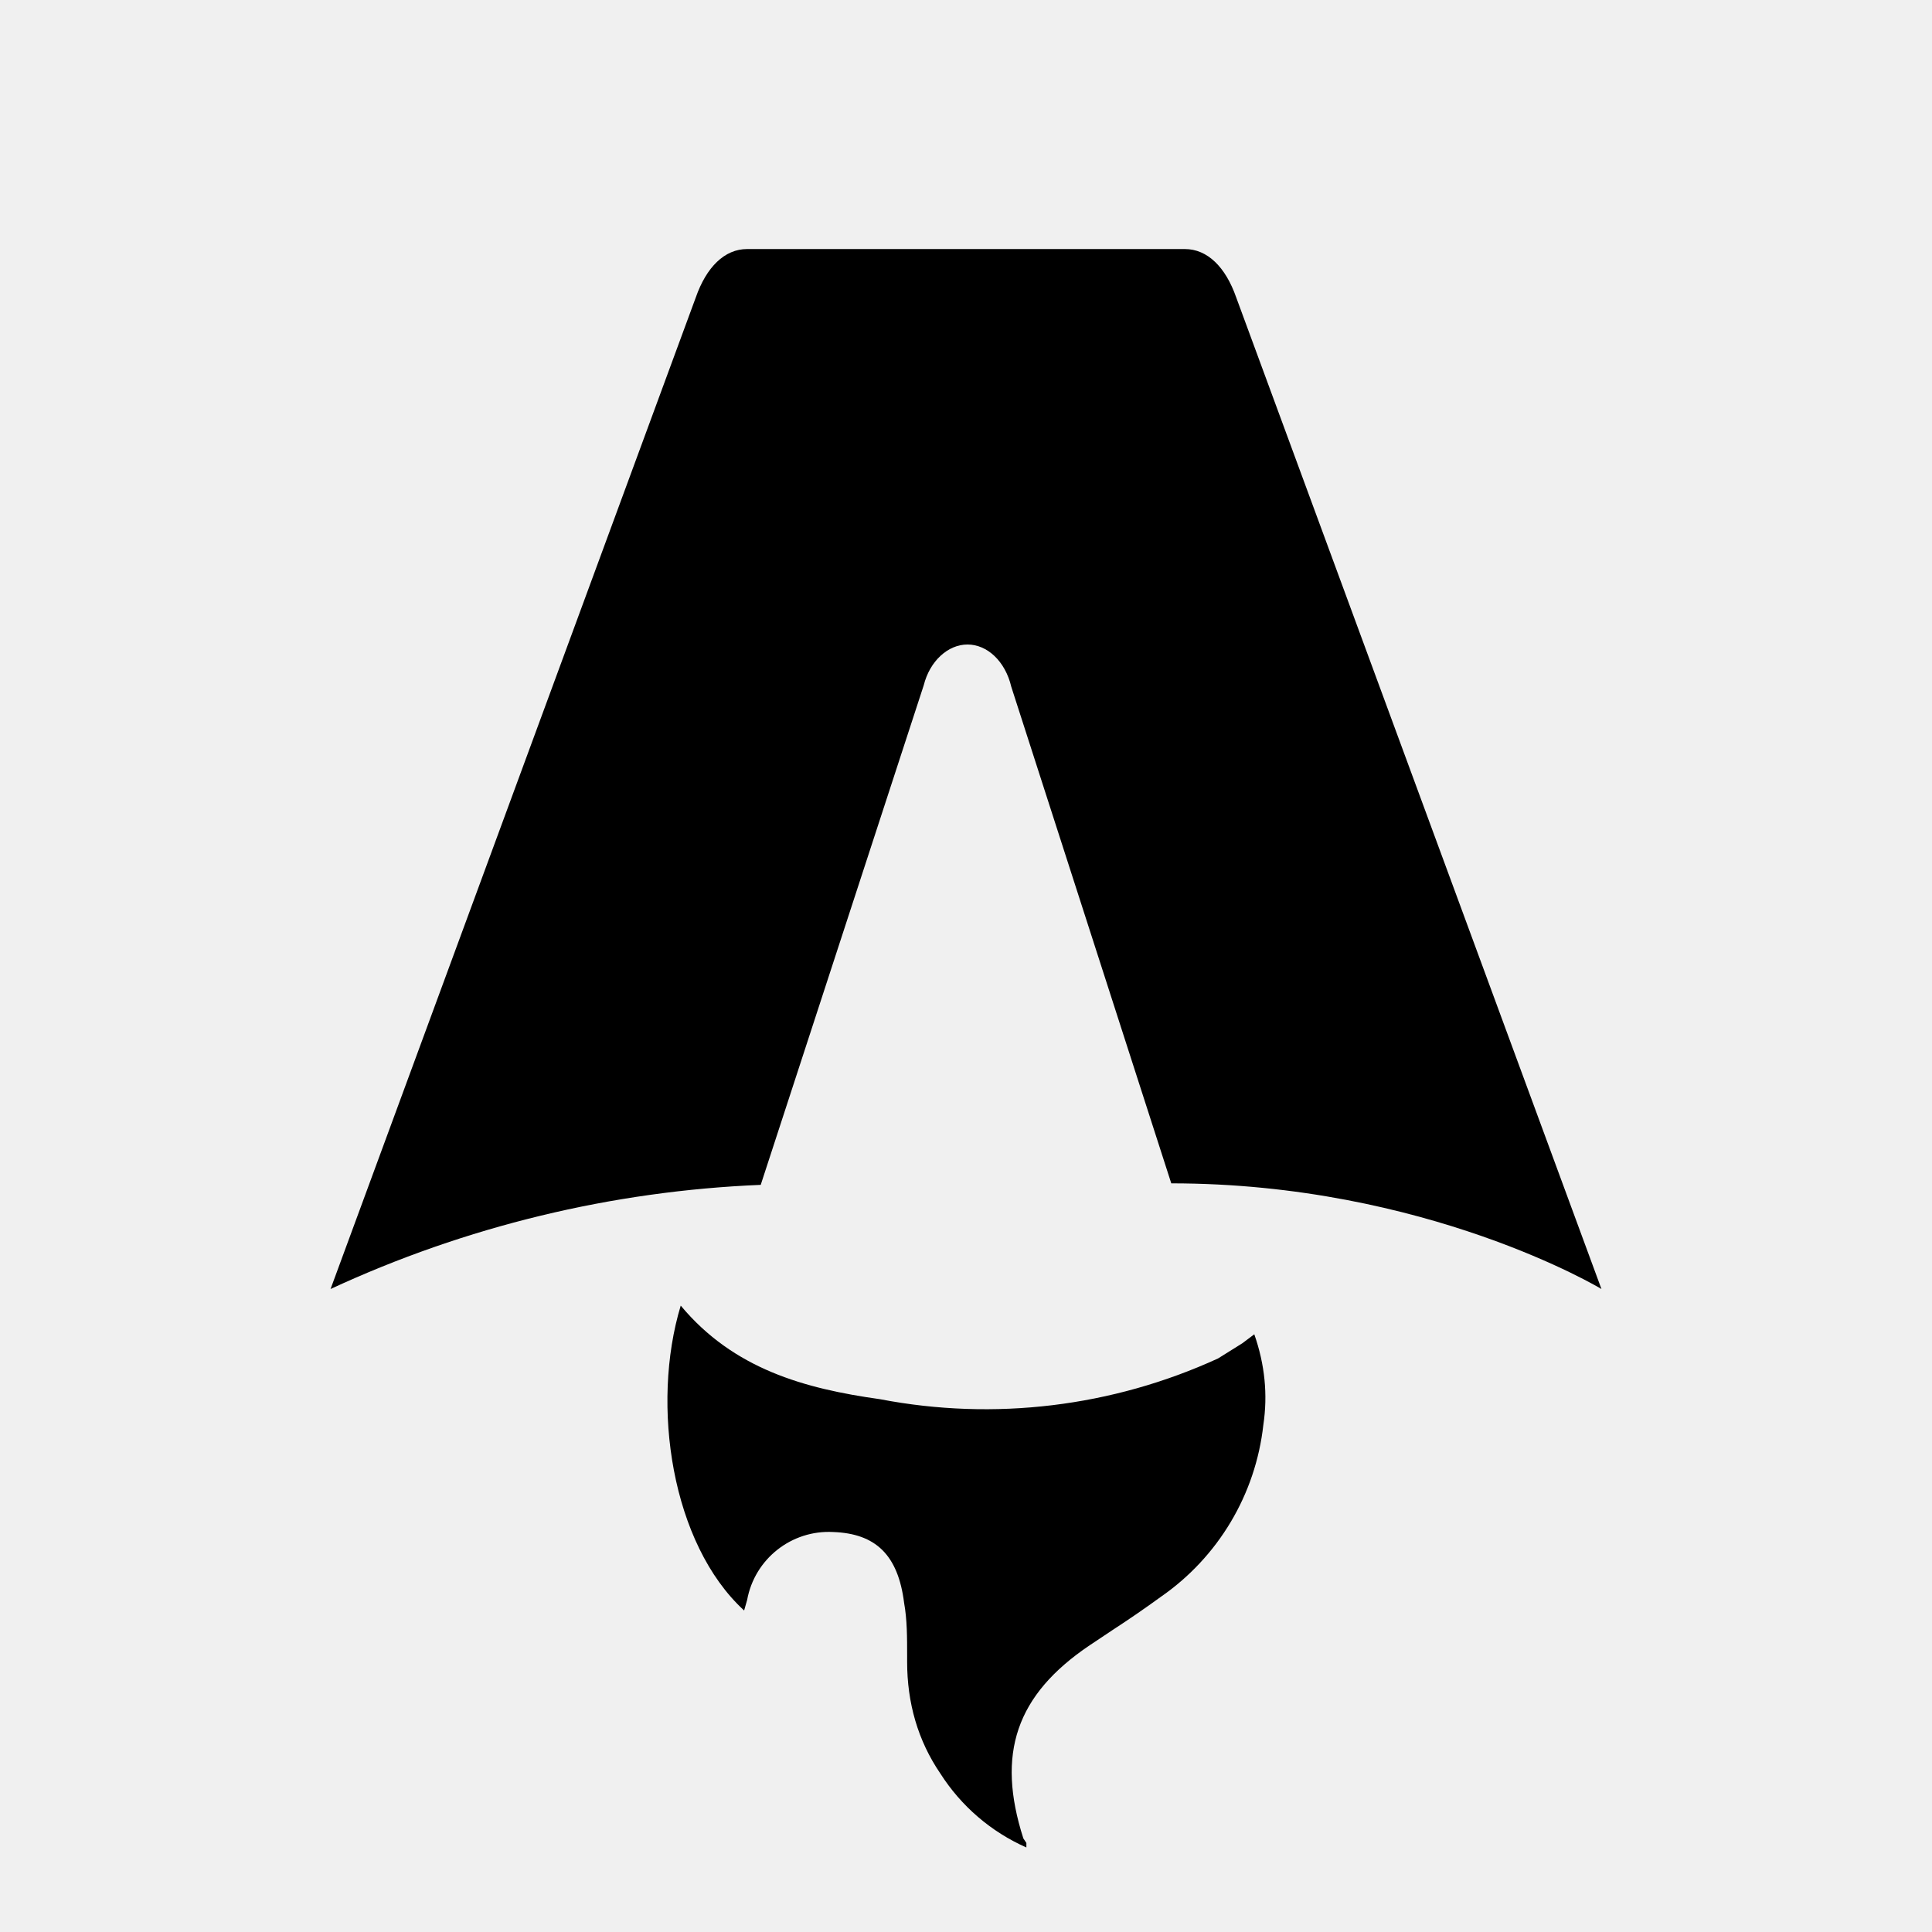
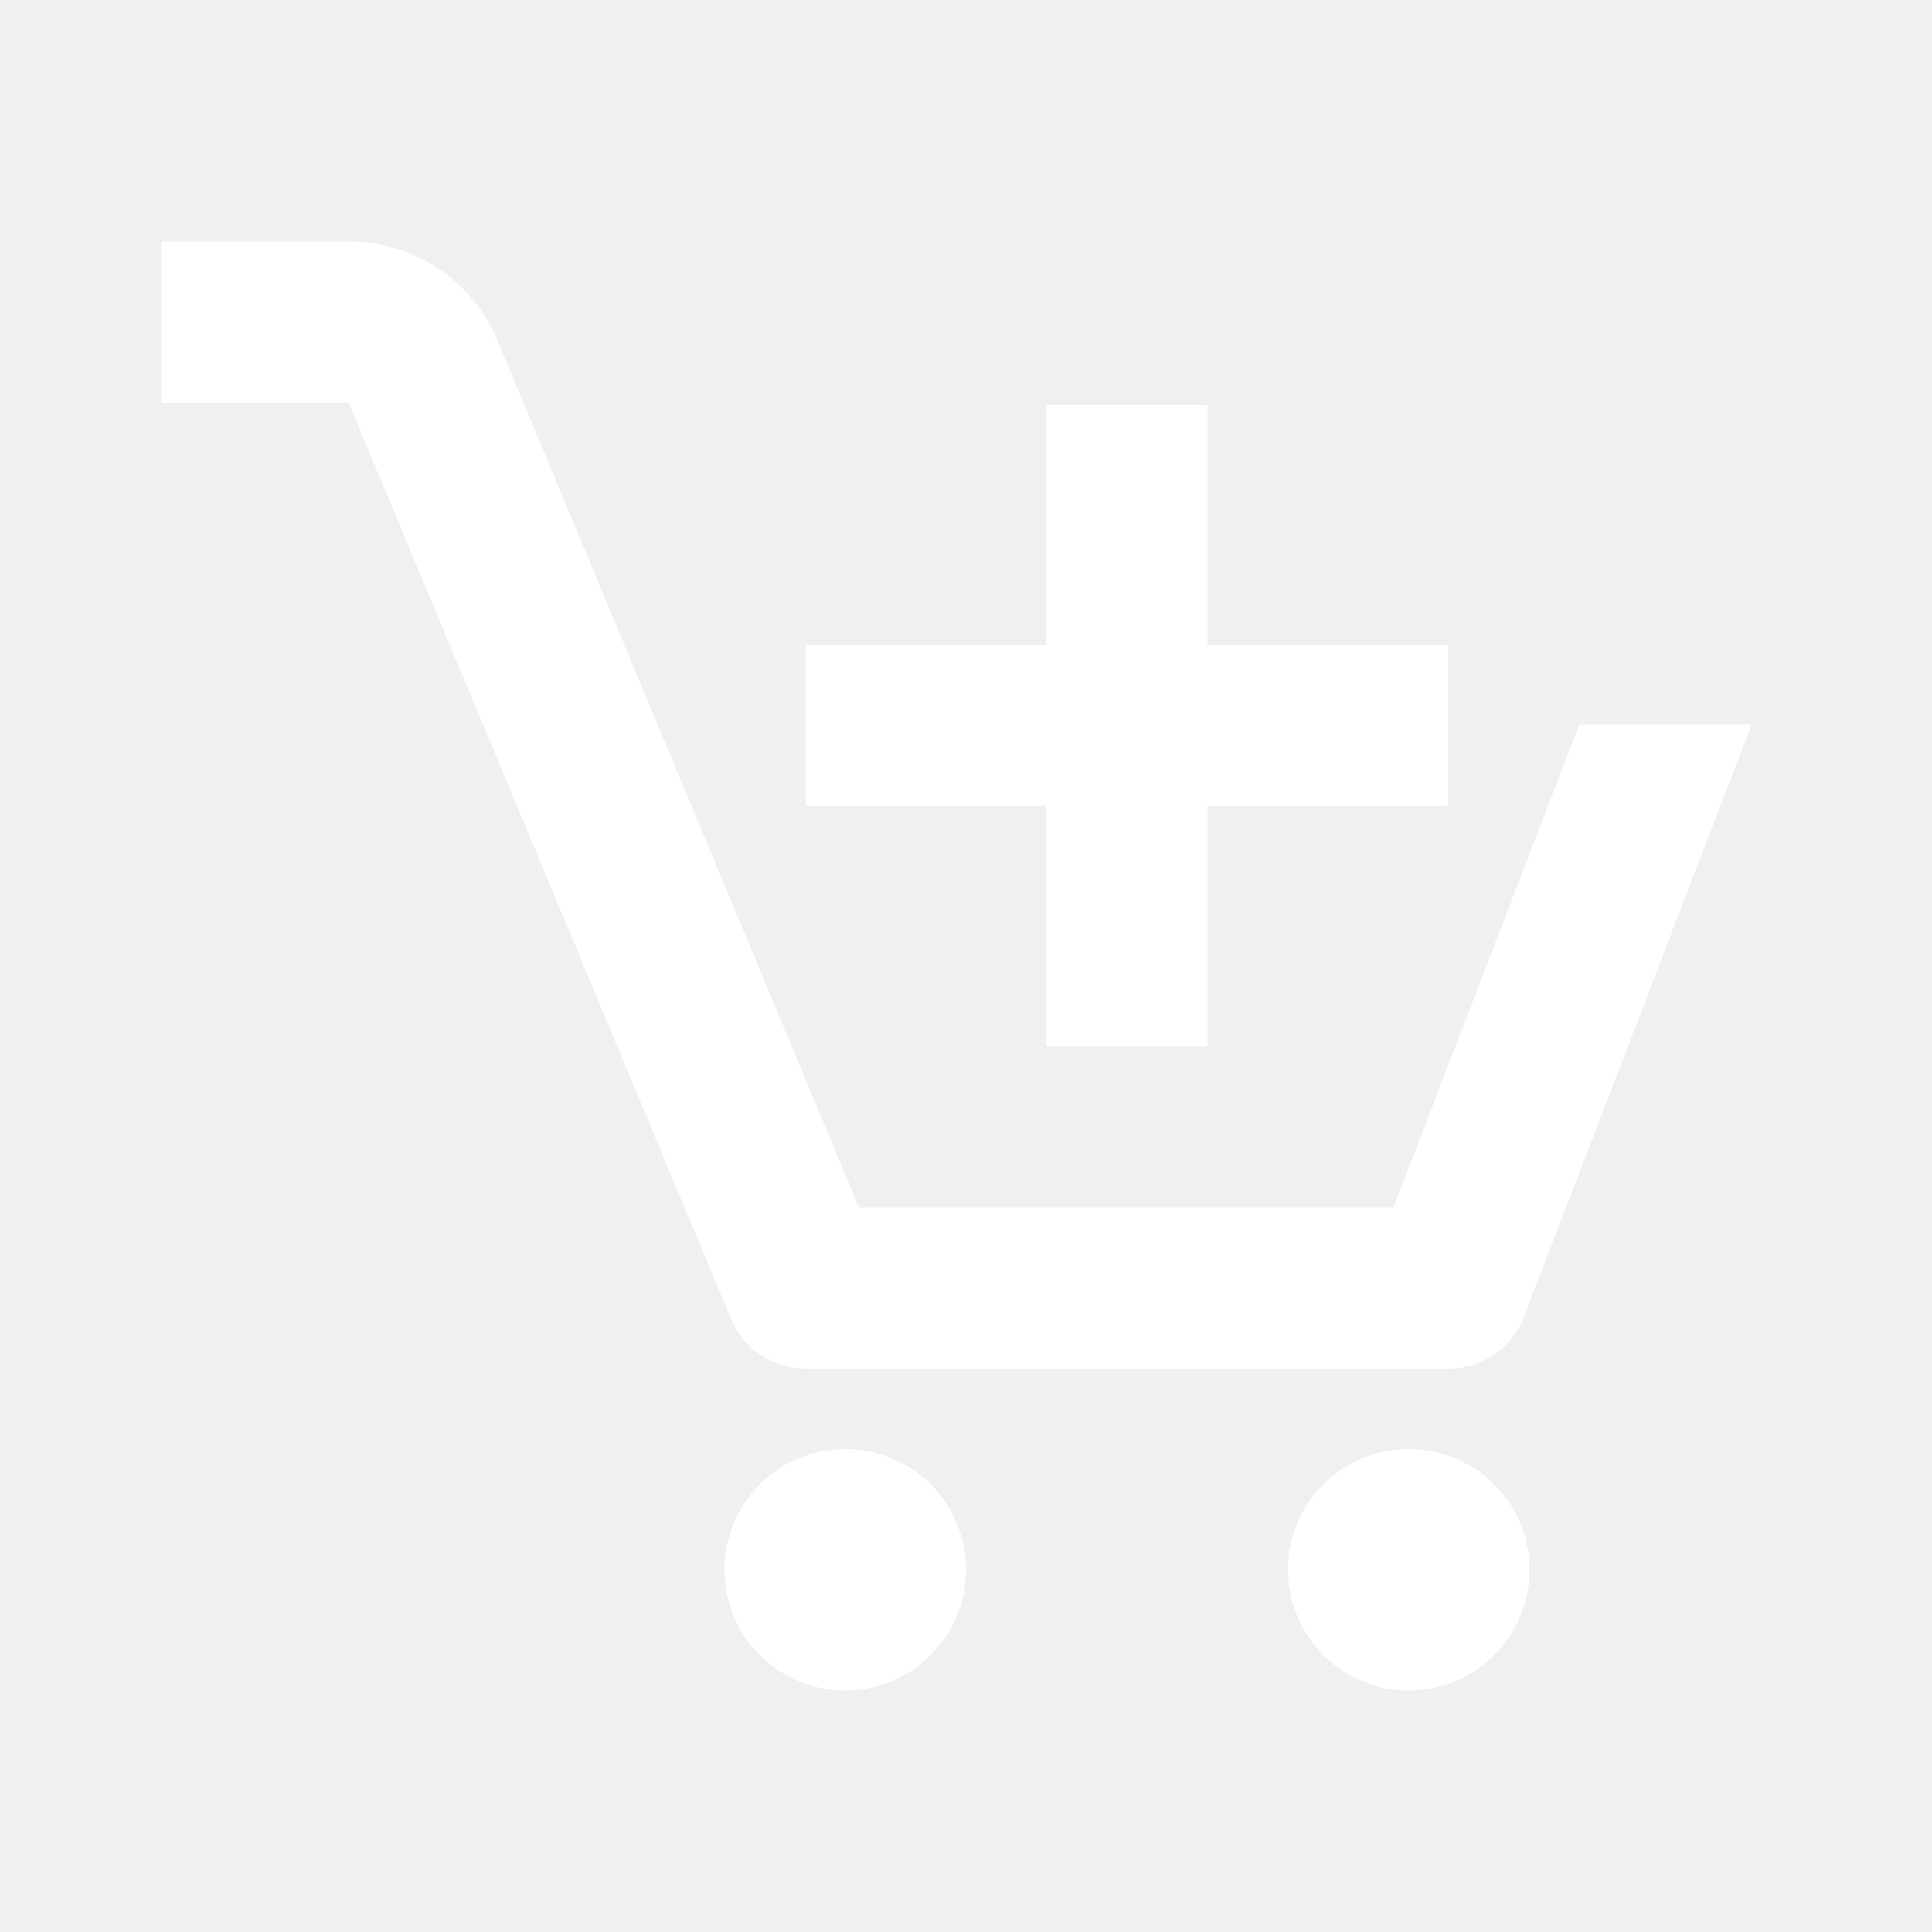
- <svg xmlns="http://www.w3.org/2000/svg" fill="none" viewBox="0 0 128 128">
-   <path d="M50.4 78.5a75.1 75.1 0 0 0-28.5 6.9l24.2-65.7c.7-2 1.9-3.2 3.4-3.2h29c1.5 0 2.7 1.2 3.4 3.2l24.2 65.7s-11.6-7-28.5-7L67 45.5c-.4-1.7-1.6-2.8-2.9-2.8-1.3 0-2.5 1.1-2.9 2.7L50.4 78.5Zm-1.1 28.2Zm-4.2-20.2c-2 6.6-.6 15.8 4.2 20.2a17.5 17.5 0 0 1 .2-.7 5.5 5.5 0 0 1 5.7-4.5c2.8.1 4.3 1.5 4.7 4.7.2 1.1.2 2.3.2 3.5v.4c0 2.7.7 5.2 2.2 7.4a13 13 0 0 0 5.7 4.9v-.3l-.2-.3c-1.8-5.6-.5-9.5 4.4-12.8l1.5-1a73 73 0 0 0 3.2-2.2 16 16 0 0 0 6.8-11.4c.3-2 .1-4-.6-6l-.8.6-1.6 1a37 37 0 0 1-22.4 2.7c-5-.7-9.7-2-13.2-6.2Z" />
-   <style>
-         path { fill: #000; }
-         @media (prefers-color-scheme: dark) {
-             path { fill: #FFF; }
-         }
-     </style>
+ <svg xmlns="http://www.w3.org/2000/svg" width="24" height="24" viewBox="0 0 24 24" style="fill: rgba(255, 255, 255, 1);transform: ;msFilter:;">
+   <circle cx="10.5" cy="19.5" r="1.5" />
+   <circle cx="17.5" cy="19.5" r="1.5" />
+   <path d="M13 13h2v-2.99h2.99v-2H15V5.03h-2v2.98h-2.99v2H13V13z" />
+   <path d="M10 17h8a1 1 0 0 0 .93-.64L21.76 9h-2.14l-2.31 6h-6.64L6.18 4.23A2 2 0 0 0 4.33 3H2v2h2.33l4.75 11.38A1 1 0 0 0 10 17z" />
</svg>
